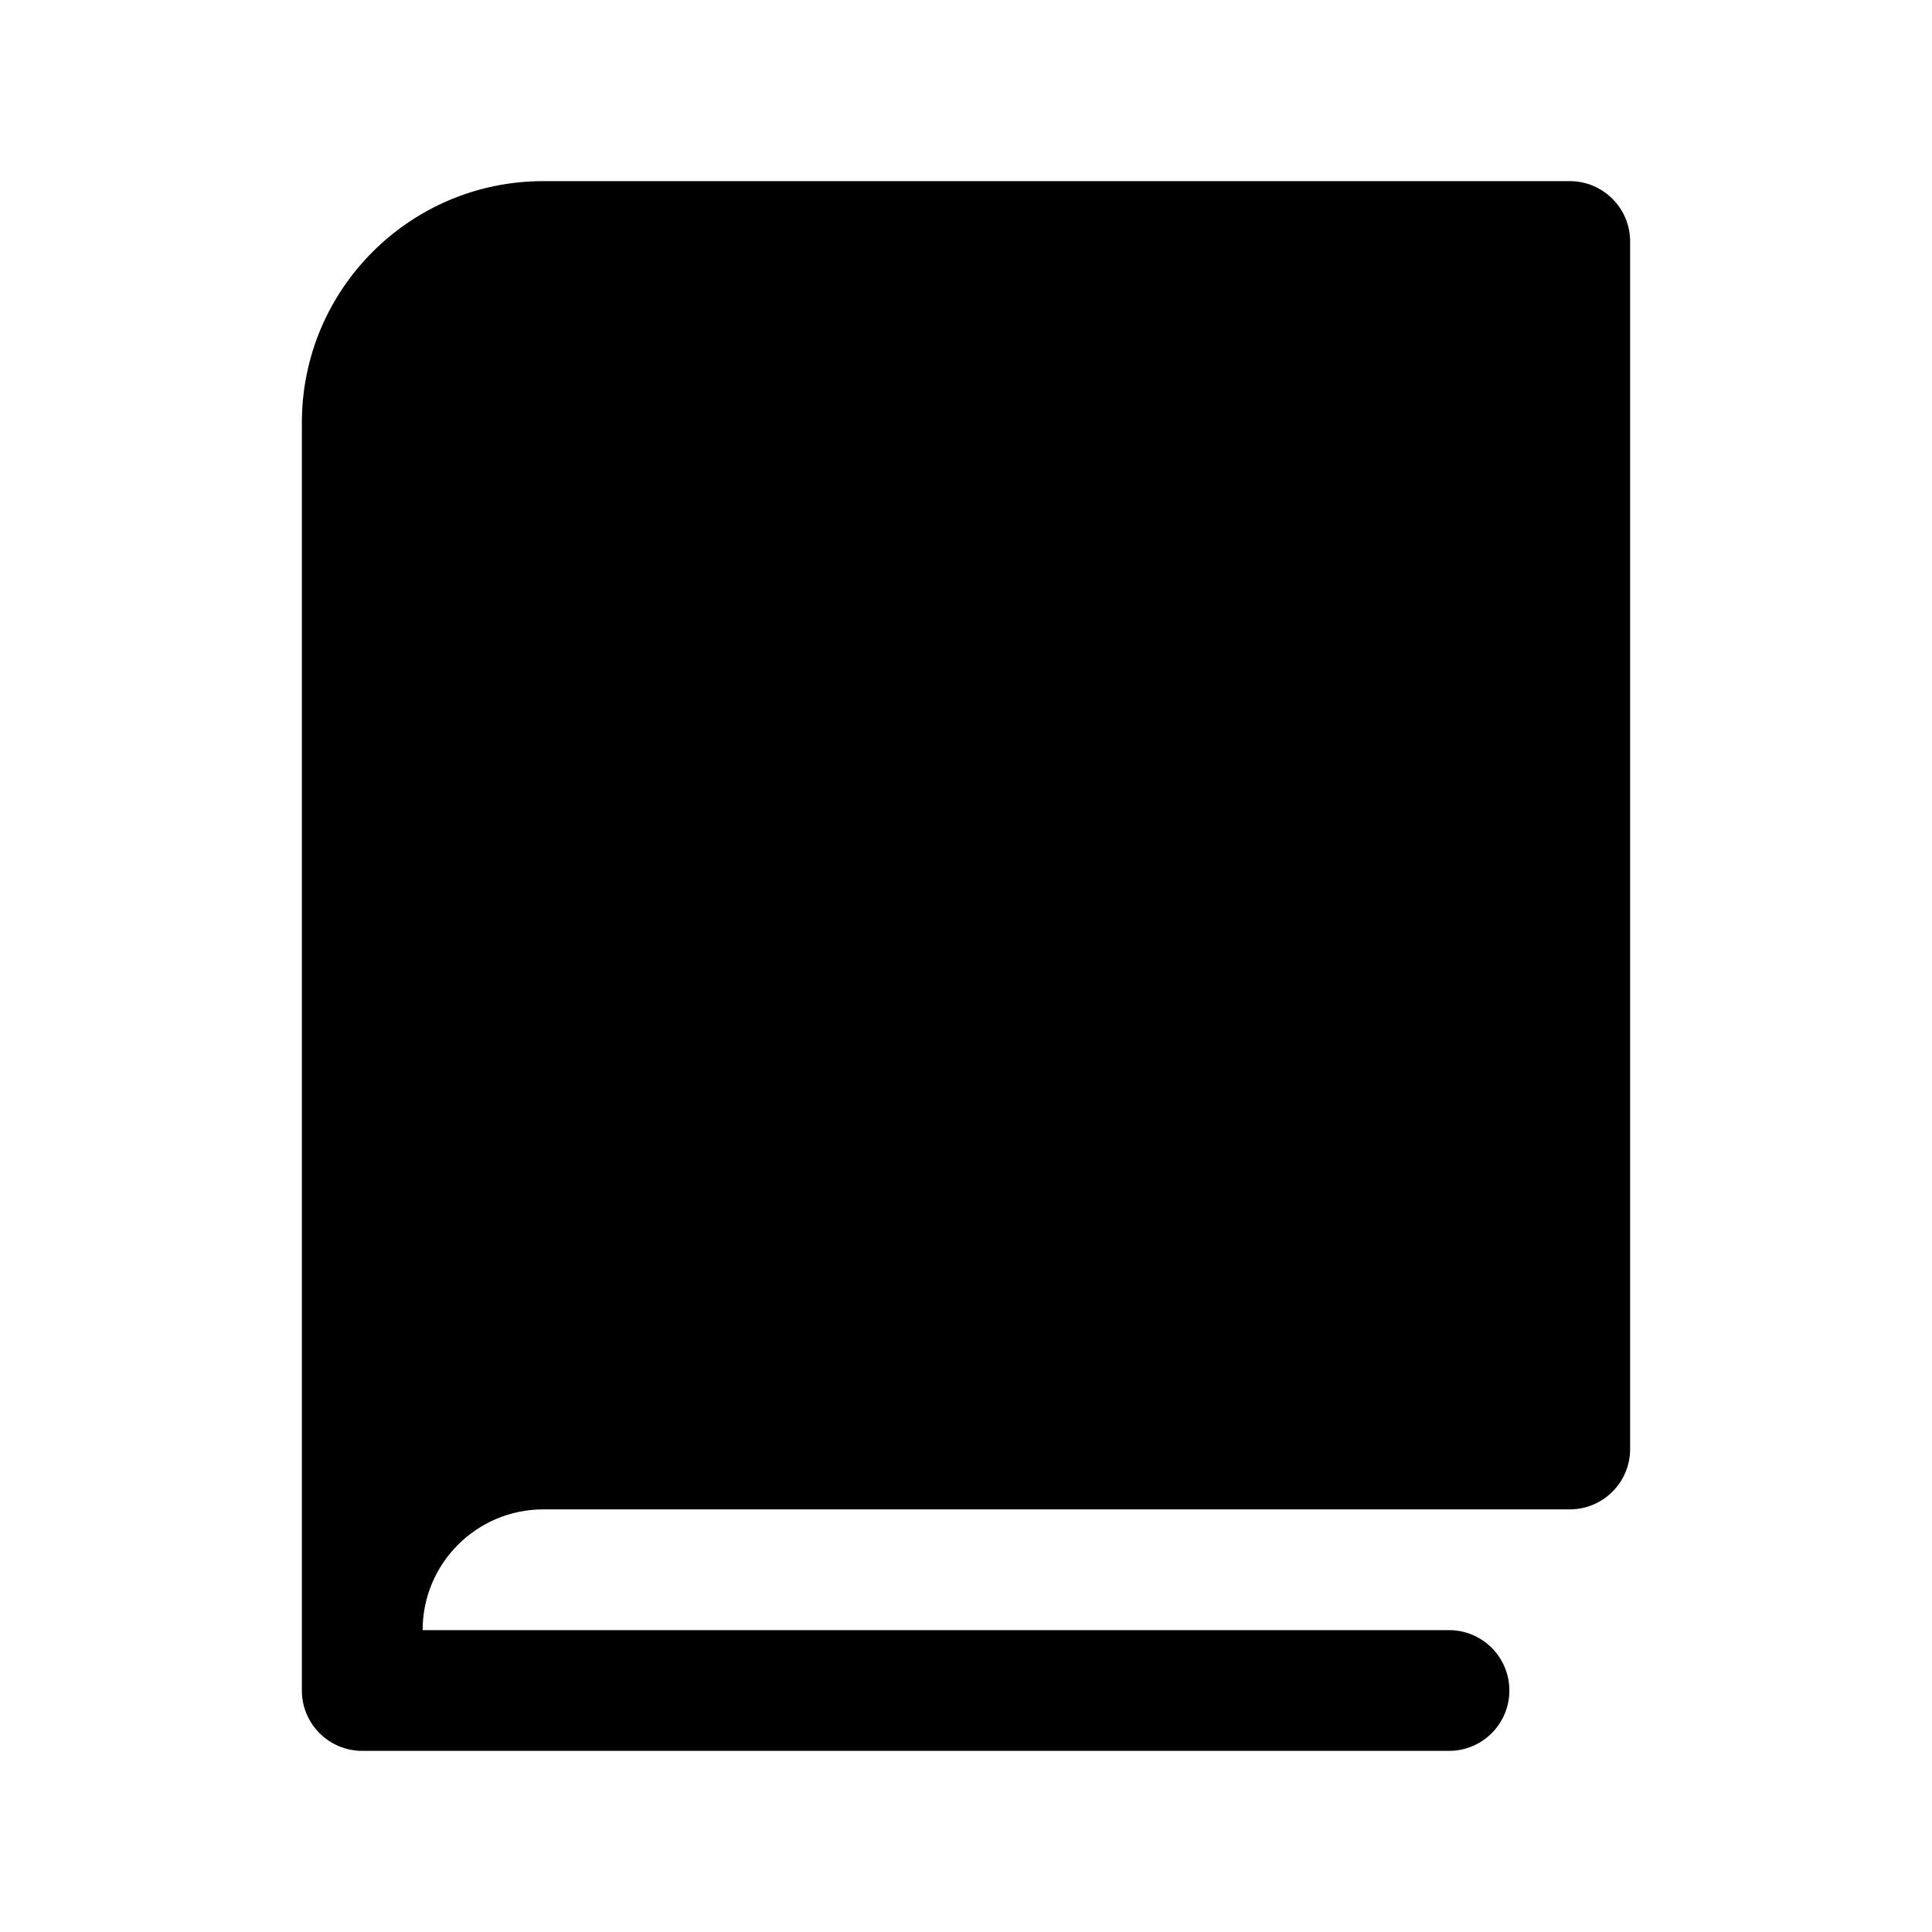
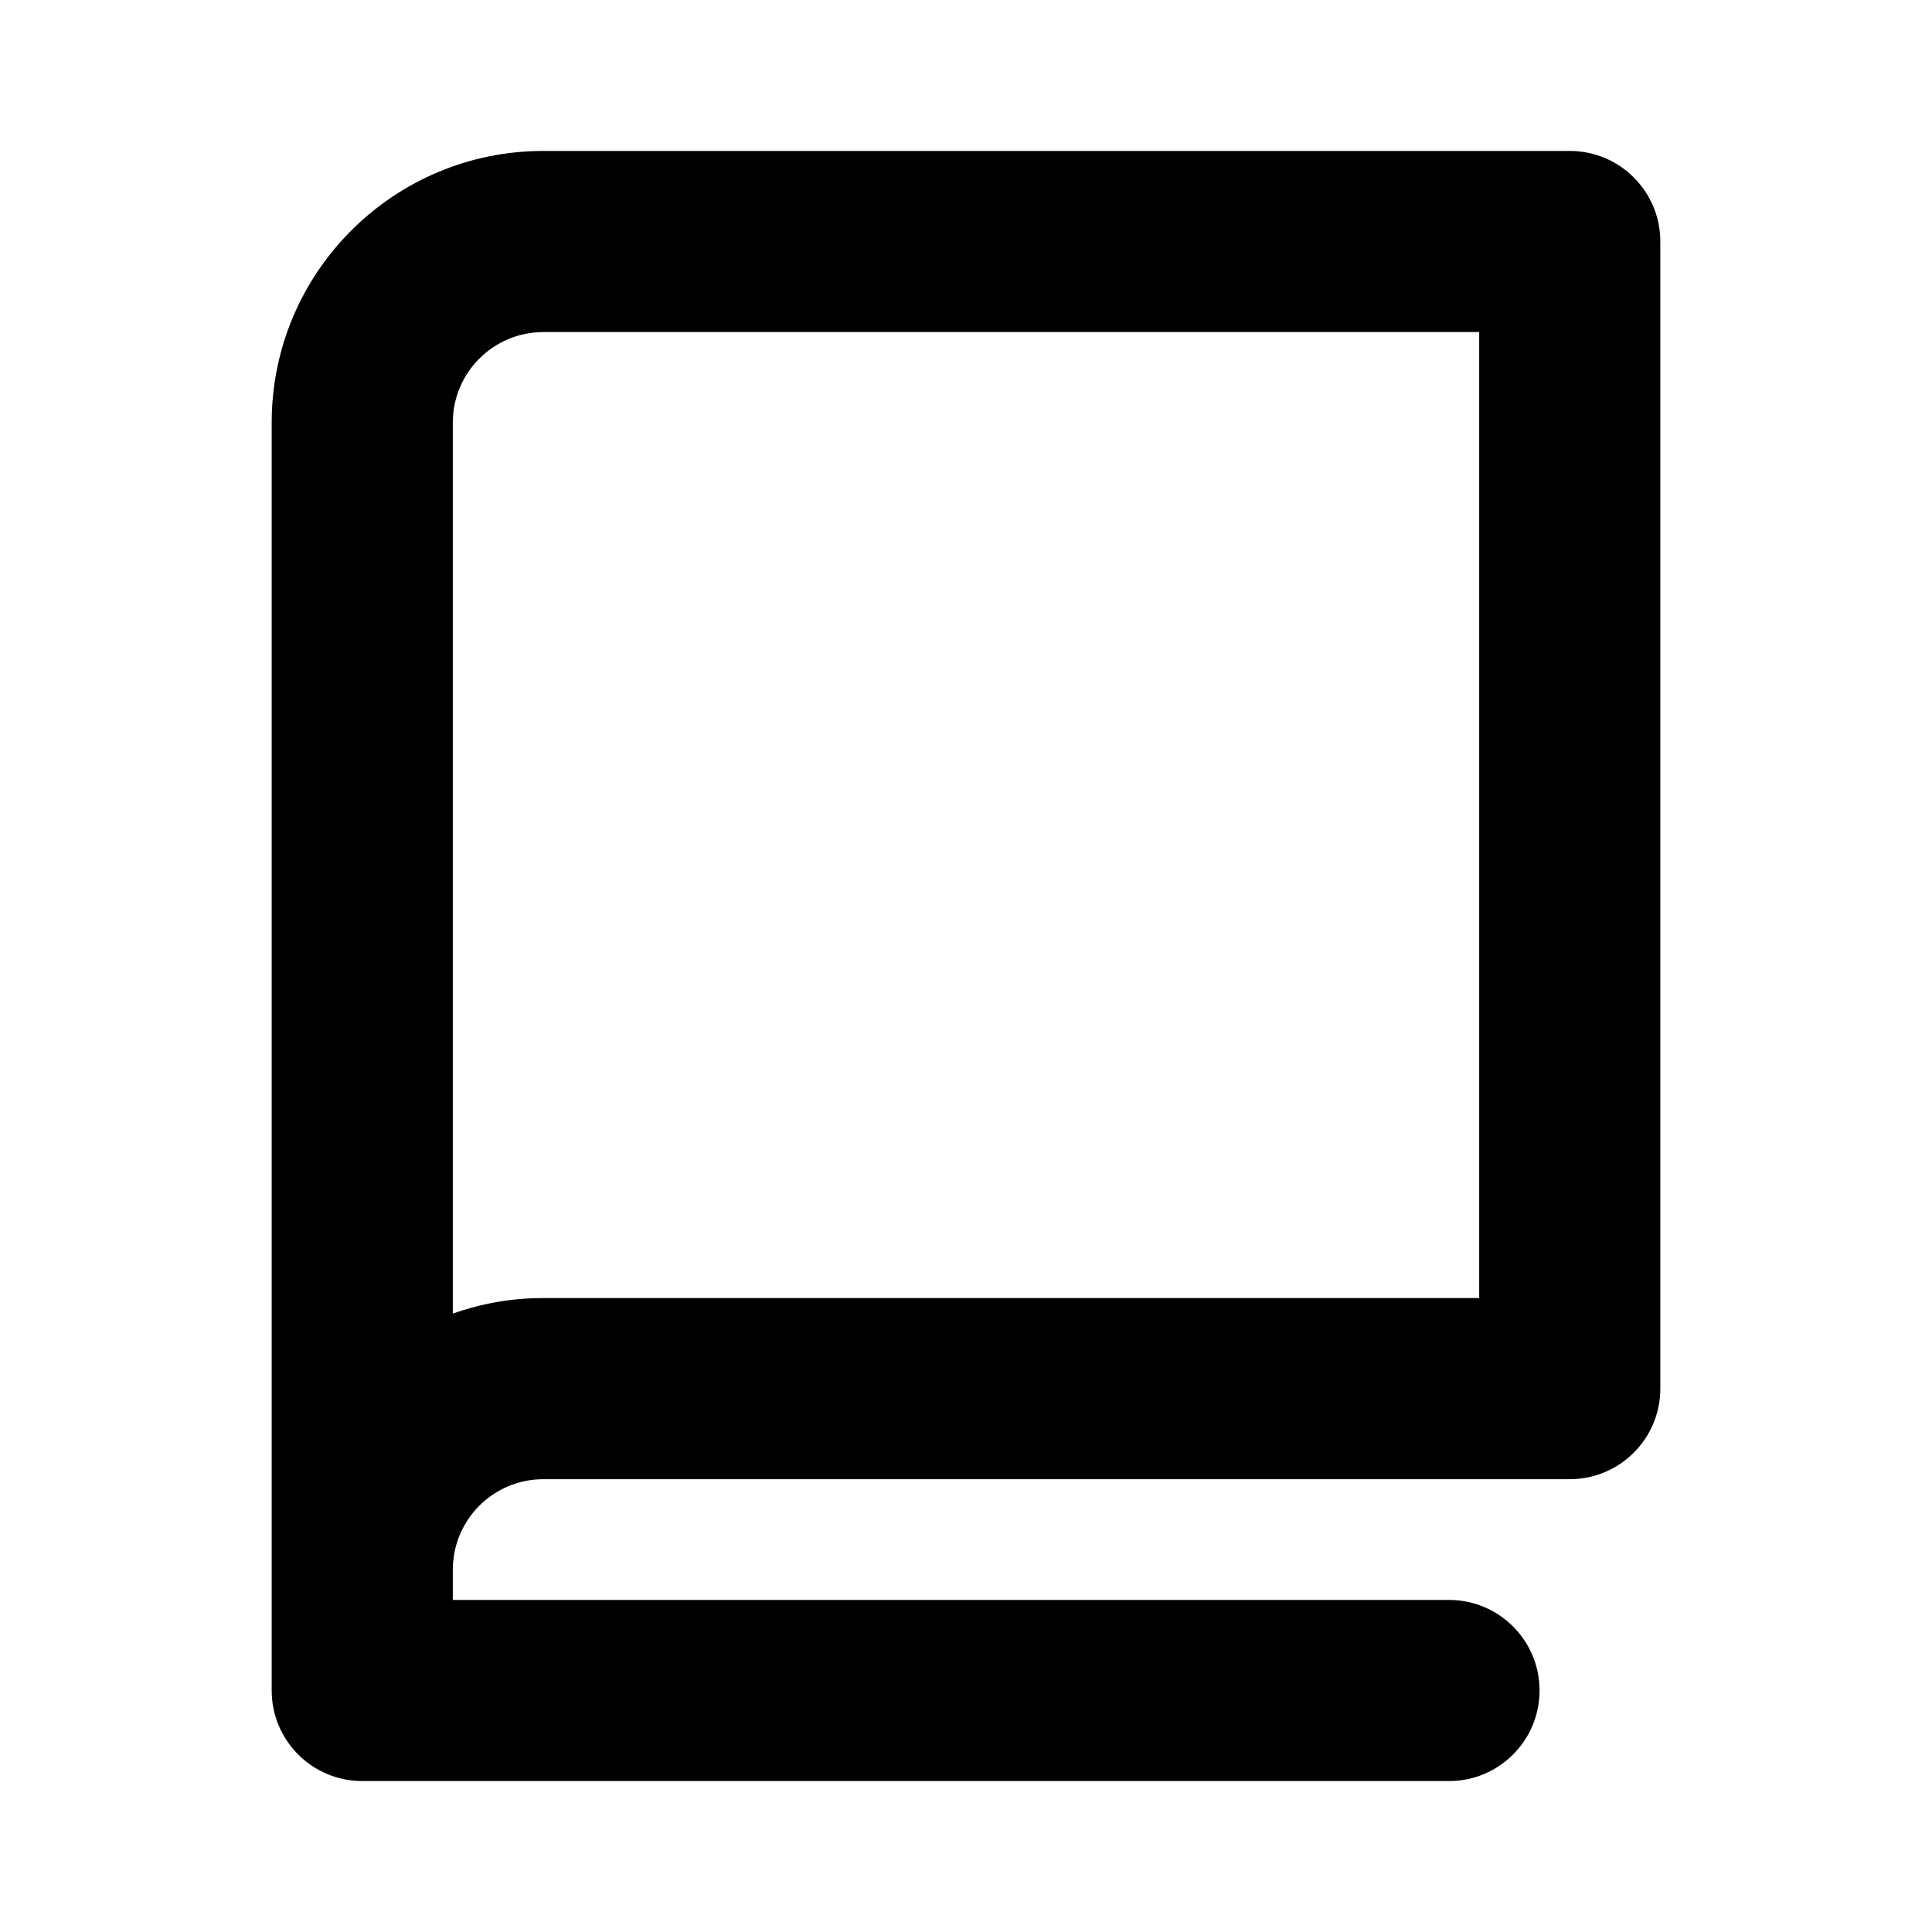
<svg xmlns="http://www.w3.org/2000/svg" viewBox="0 0 256 256" fill="currentColor">
-   <path d="M216,32V192a8,8,0,0,1-8,8H72a16,16,0,0,0-16,16H192a8,8,0,0,1,0,16H48a8,8,0,0,1-8-8V56A32,32,0,0,1,72,24H208A8,8,0,0,1,216,32Z" />
+   <path d="M208,20H72A36,36,0,0,0,36,56V224a12,12,0,0,0,12,12H192a12,12,0,0,0,0-24H60v-4a12,12,0,0,1,12-12H208a12,12,0,0,0,12-12V32A12,12,0,0,0,208,20ZM196,172H72a35.59,35.59,0,0,0-12,2.06V56A12,12,0,0,1,72,44H196Z" />
</svg>
